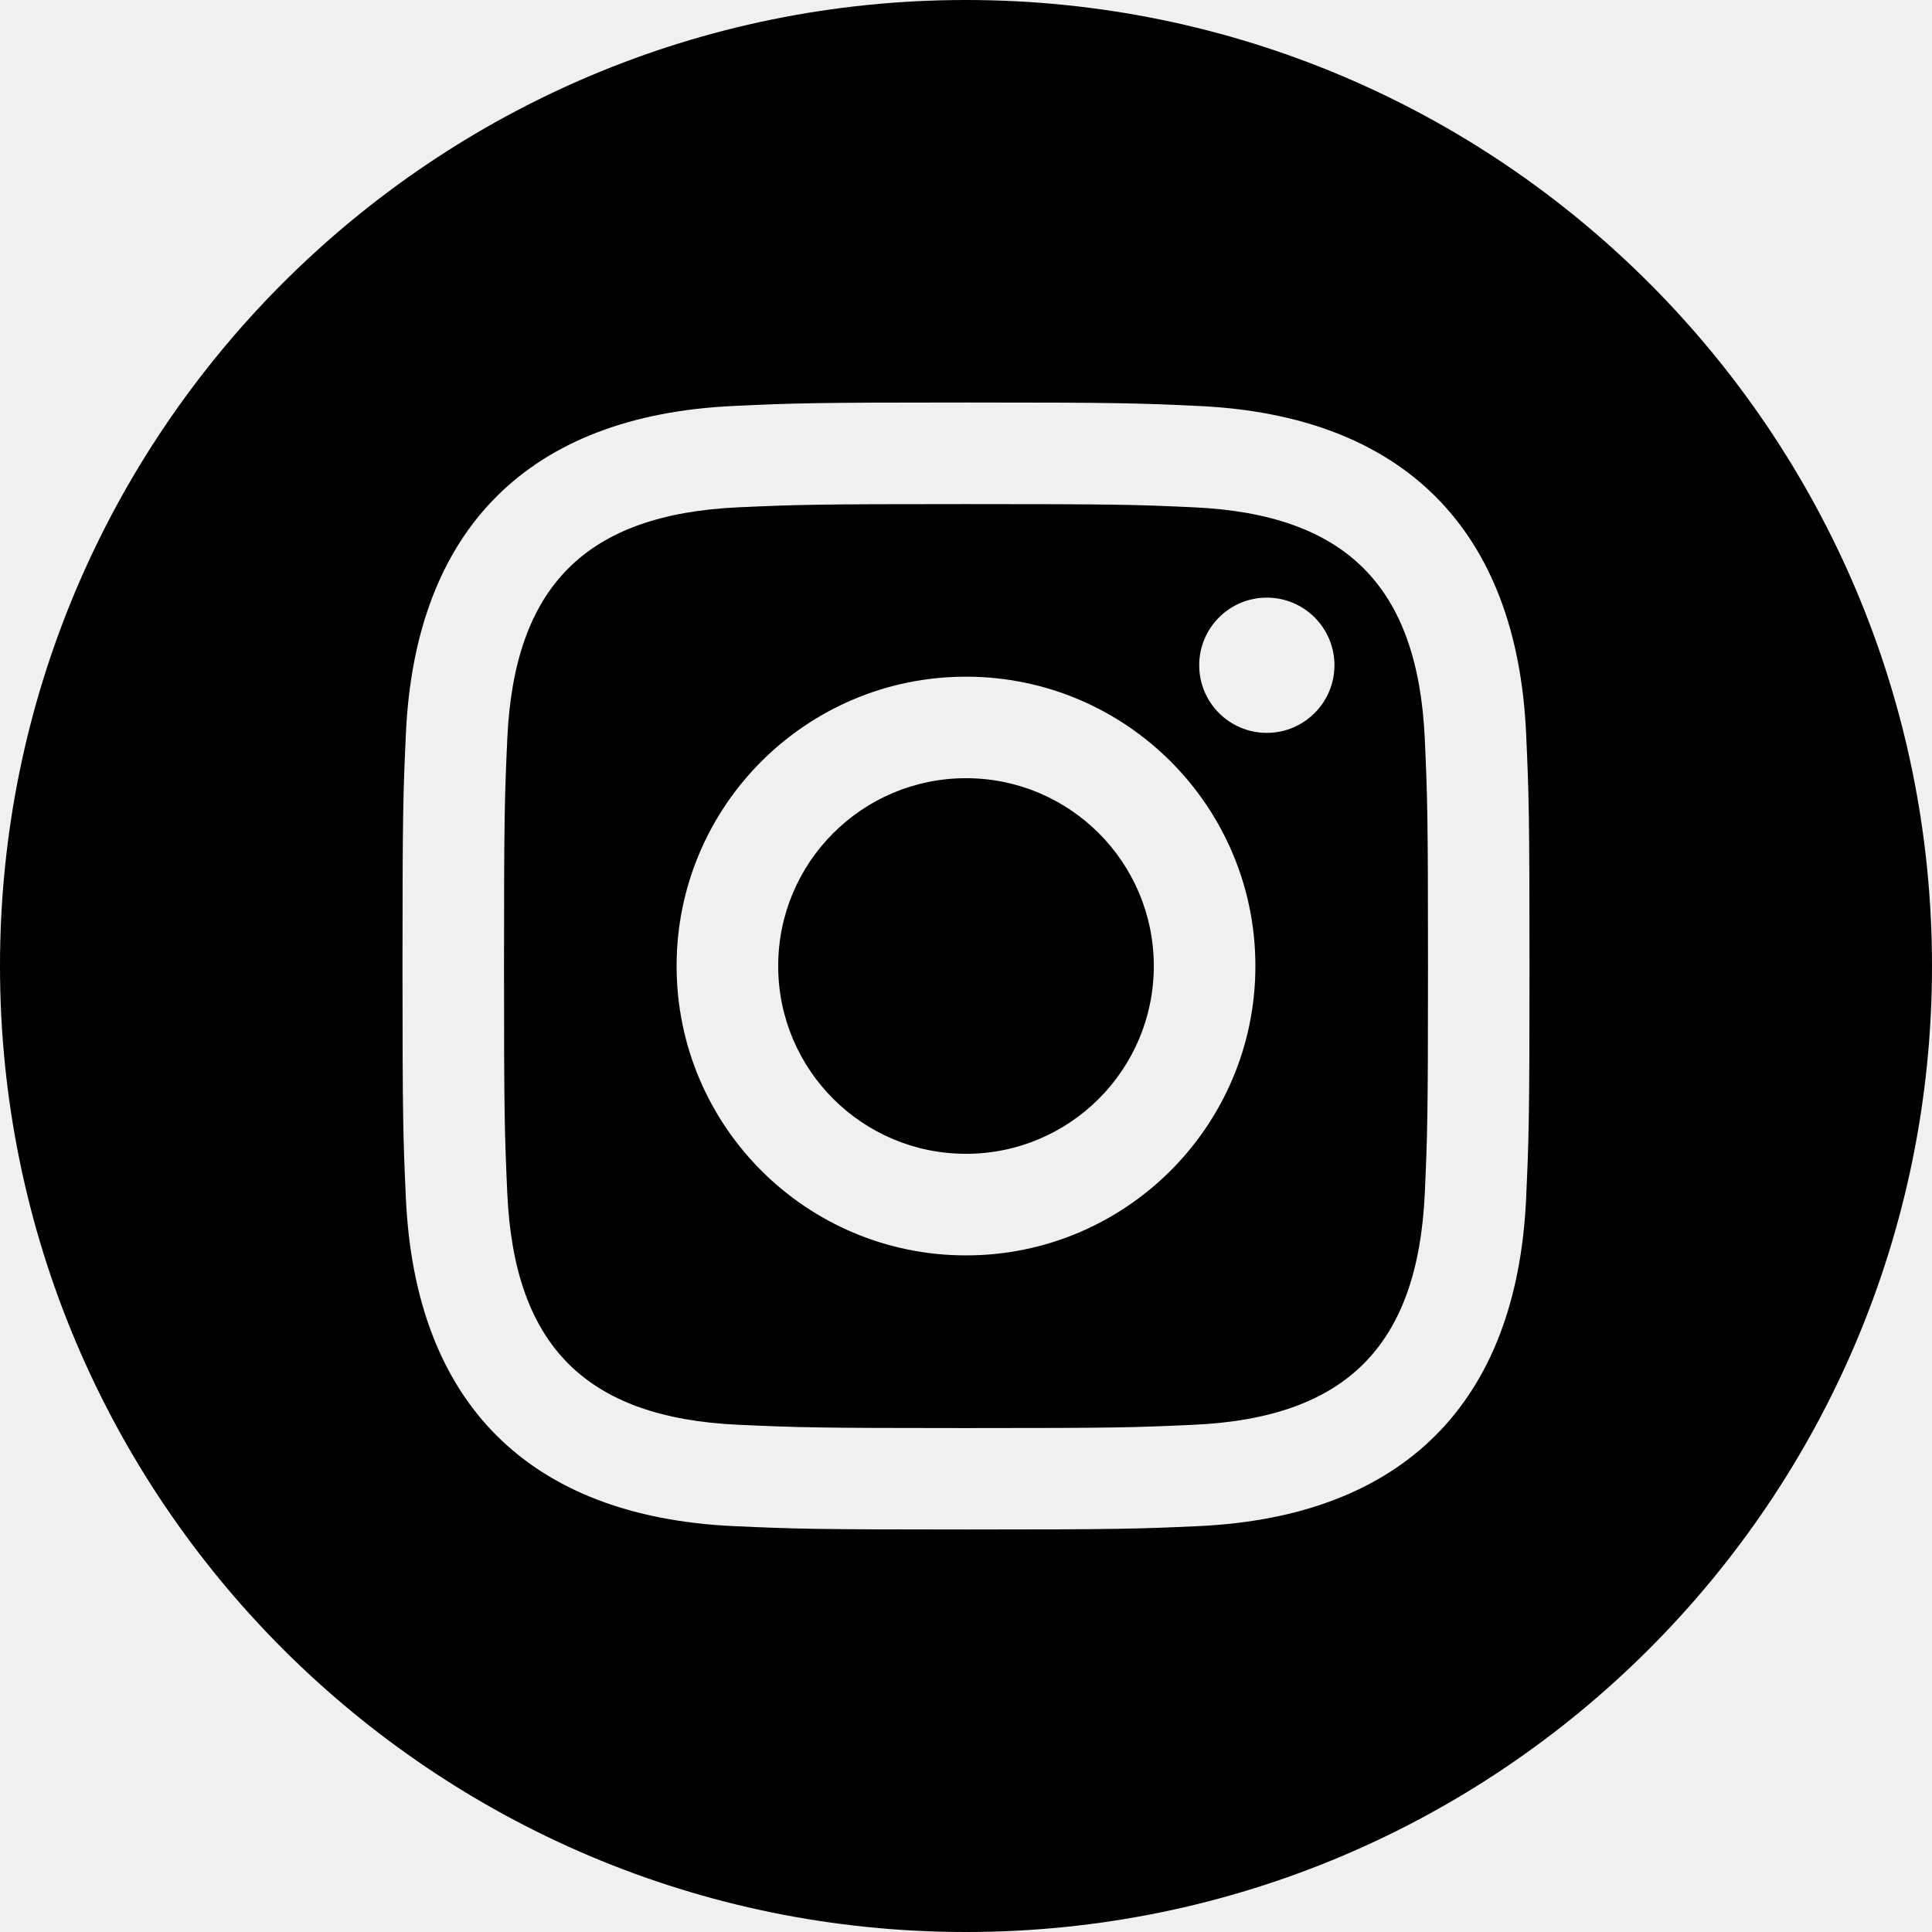
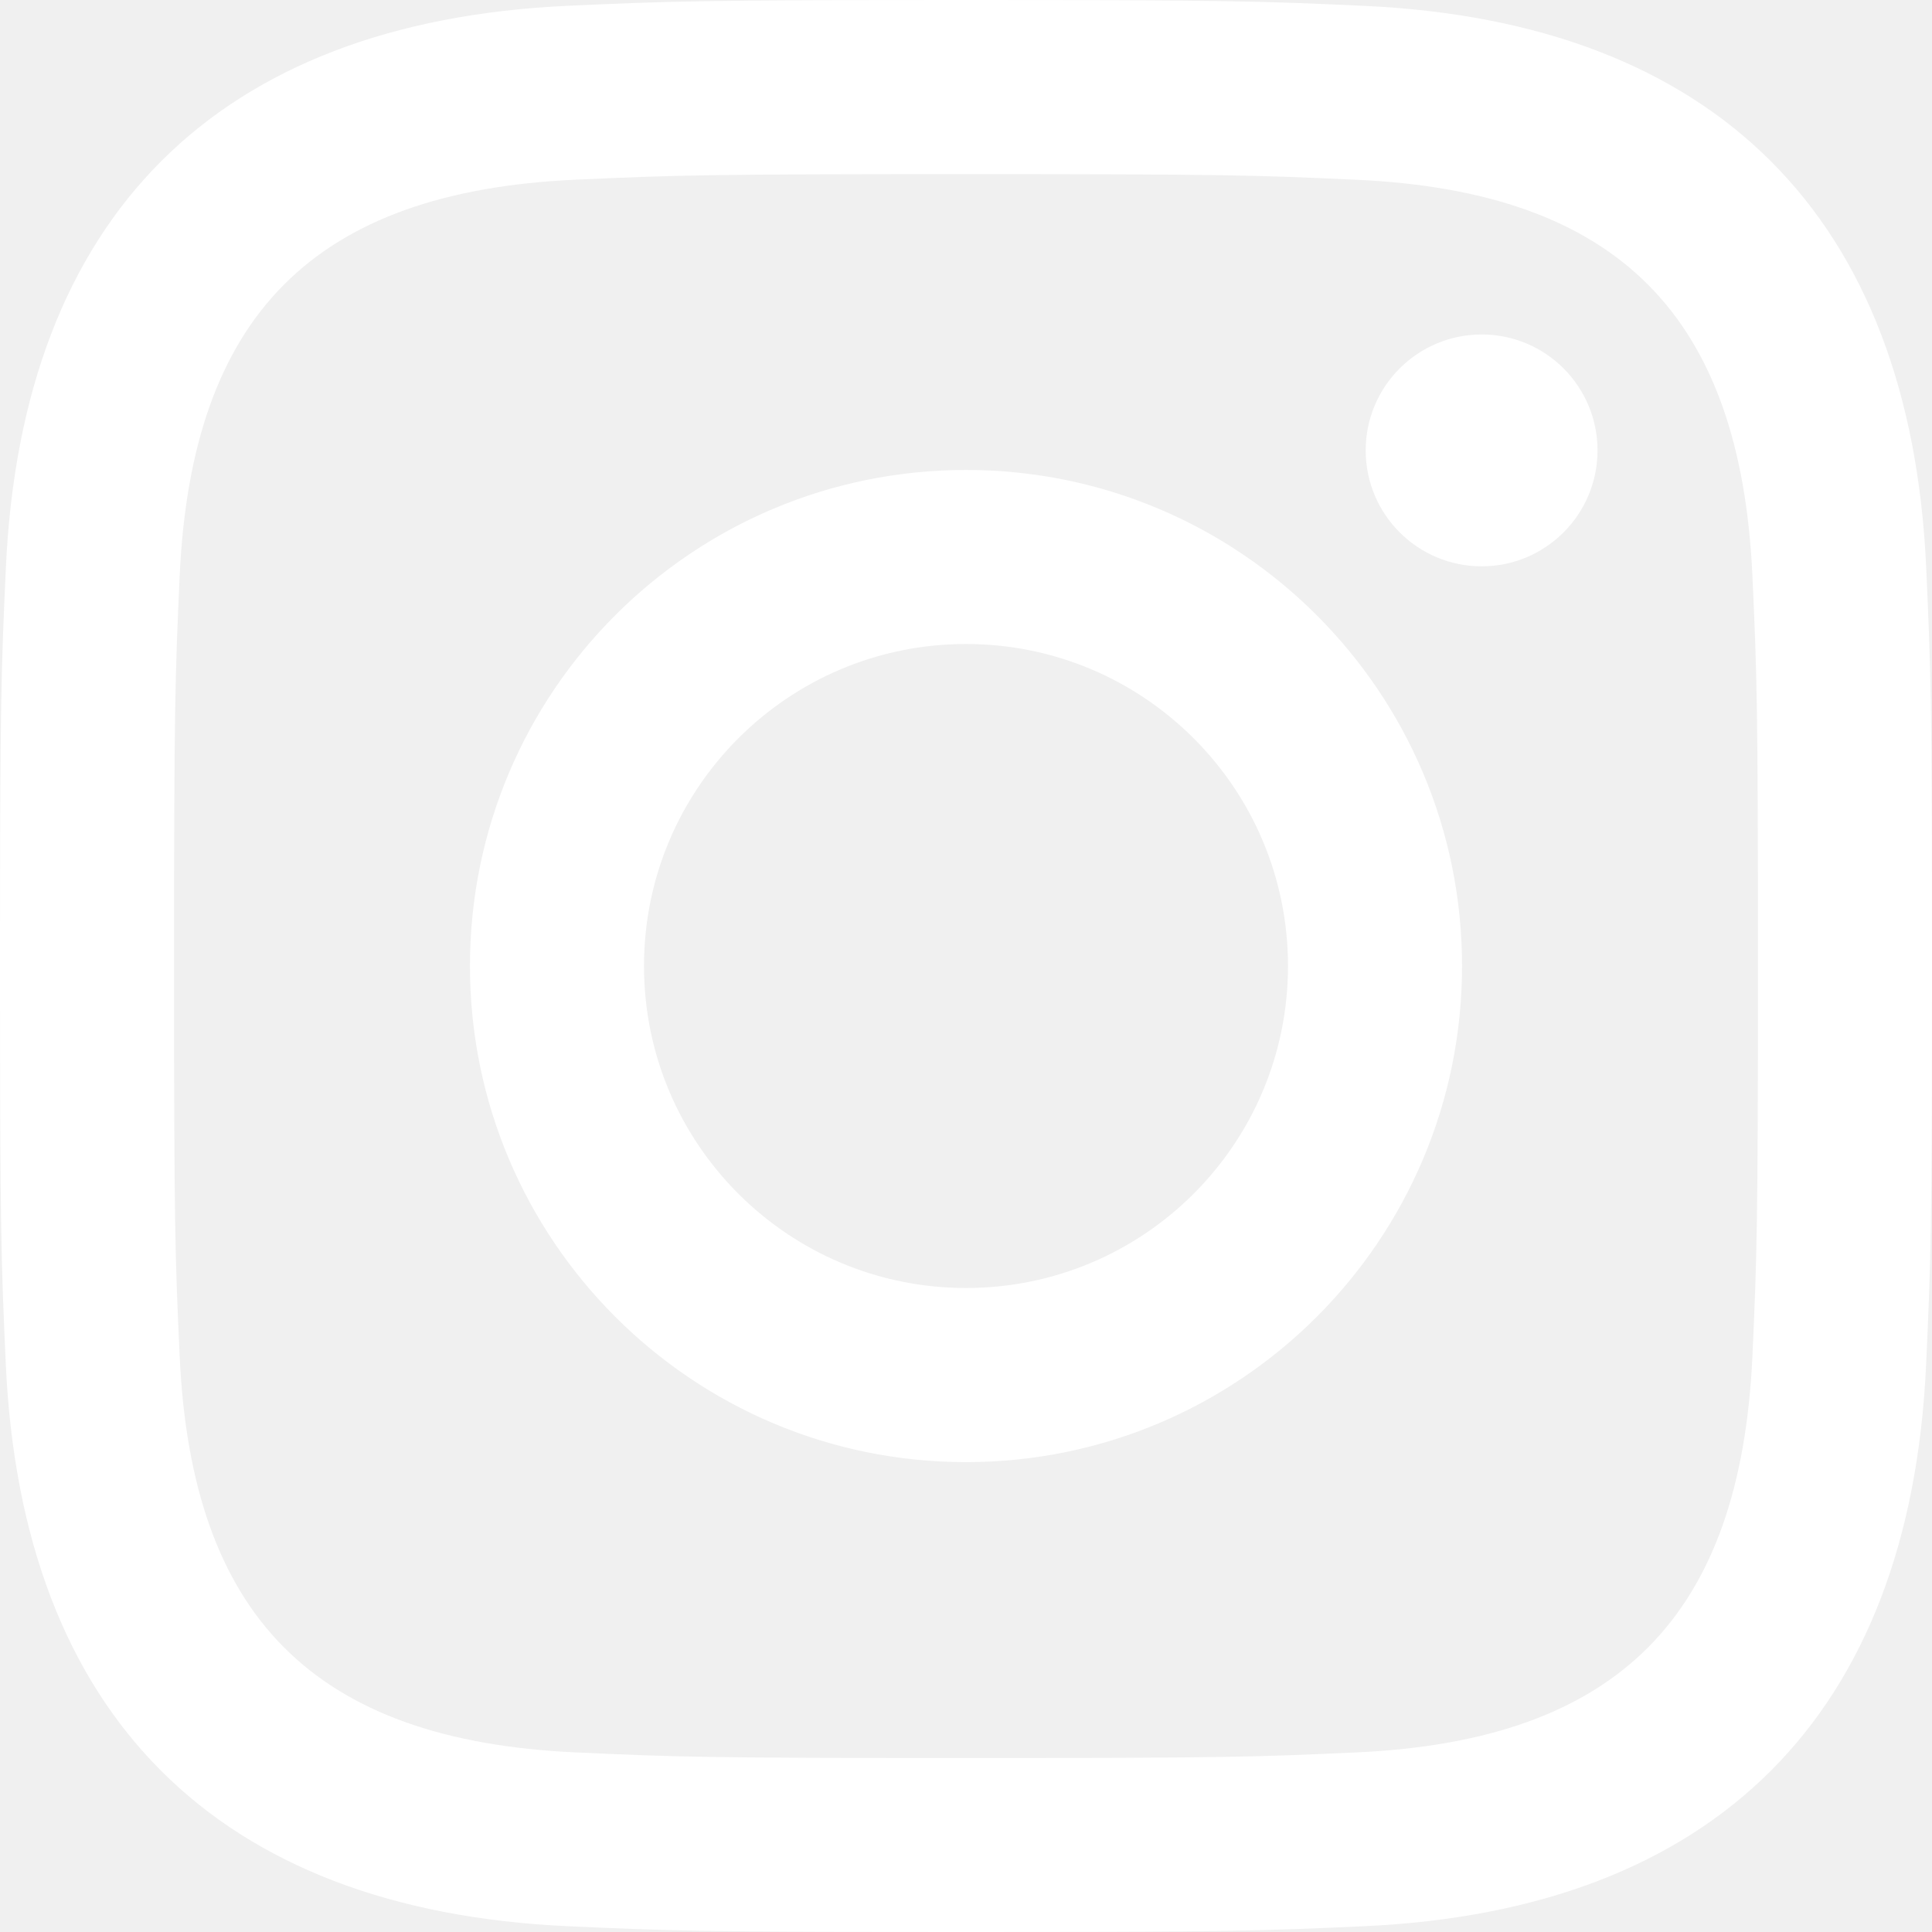
- <svg xmlns="http://www.w3.org/2000/svg" width="24" height="24" viewBox="0 0 24 24">
-   <path d="M14.829 6.302c-.738-.034-.96-.04-2.829-.04s-2.09.007-2.828.04c-1.899.087-2.783.986-2.87 2.87-.033.738-.041.959-.041 2.828s.008 2.09.041 2.829c.087 1.879.967 2.783 2.87 2.87.737.033.959.041 2.828.041 1.87 0 2.091-.007 2.829-.041 1.899-.086 2.782-.988 2.87-2.87.033-.738.04-.96.04-2.829s-.007-2.09-.04-2.828c-.088-1.883-.973-2.783-2.87-2.87zm-2.829 9.293c-1.985 0-3.595-1.609-3.595-3.595 0-1.985 1.61-3.594 3.595-3.594s3.595 1.609 3.595 3.594c0 1.985-1.61 3.595-3.595 3.595zm3.737-6.491c-.464 0-.84-.376-.84-.84 0-.464.376-.84.84-.84.464 0 .84.376.84.84 0 .463-.376.84-.84.84zm-1.404 2.896c0 1.289-1.045 2.333-2.333 2.333s-2.333-1.044-2.333-2.333c0-1.289 1.045-2.333 2.333-2.333s2.333 1.044 2.333 2.333zm-2.333-12c-6.627 0-12 5.373-12 12s5.373 12 12 12 12-5.373 12-12-5.373-12-12-12zm6.958 14.886c-.115 2.545-1.532 3.955-4.071 4.072-.747.034-.986.042-2.887.042s-2.139-.008-2.886-.042c-2.544-.117-3.955-1.529-4.072-4.072-.034-.746-.042-.985-.042-2.886 0-1.901.008-2.139.042-2.886.117-2.544 1.529-3.955 4.072-4.071.747-.035.985-.043 2.886-.043s2.14.008 2.887.043c2.545.117 3.957 1.532 4.071 4.071.034.747.042.985.042 2.886 0 1.901-.008 2.14-.042 2.886z" />
+ <svg xmlns="http://www.w3.org/2000/svg" fill="white" width="24" height="24" viewBox="0 0 24 24">
+   <path d="M12 2.163c3.204 0 3.584.012 4.85.07 3.252.148 4.771 1.691 4.919 4.919.058 1.265.069 1.645.069 4.849 0 3.205-.012 3.584-.069 4.849-.149 3.225-1.664 4.771-4.919 4.919-1.266.058-1.644.07-4.85.07-3.204 0-3.584-.012-4.849-.07-3.26-.149-4.771-1.699-4.919-4.92-.058-1.265-.07-1.644-.07-4.849 0-3.204.013-3.583.07-4.849.149-3.227 1.664-4.771 4.919-4.919 1.266-.057 1.645-.069 4.849-.069zm0-2.163c-3.259 0-3.667.014-4.947.072-4.358.2-6.78 2.618-6.98 6.98-.059 1.281-.073 1.689-.073 4.948 0 3.259.014 3.668.072 4.948.2 4.358 2.618 6.78 6.98 6.98 1.281.058 1.689.072 4.948.072 3.259 0 3.668-.014 4.948-.072 4.354-.2 6.782-2.618 6.979-6.98.059-1.28.073-1.689.073-4.948 0-3.259-.014-3.667-.072-4.947-.196-4.354-2.617-6.78-6.979-6.98-1.281-.059-1.69-.073-4.949-.073zm0 5.838c-3.403 0-6.162 2.759-6.162 6.162s2.759 6.163 6.162 6.163 6.162-2.759 6.162-6.163c0-3.403-2.759-6.162-6.162-6.162zm0 10.162c-2.209 0-4-1.79-4-4 0-2.209 1.791-4 4-4s4 1.791 4 4c0 2.21-1.791 4-4 4zm6.406-11.845c-.796 0-1.441.645-1.441 1.44s.645 1.44 1.441 1.44c.795 0 1.439-.645 1.439-1.44s-.644-1.44-1.439-1.44z" />
</svg>
